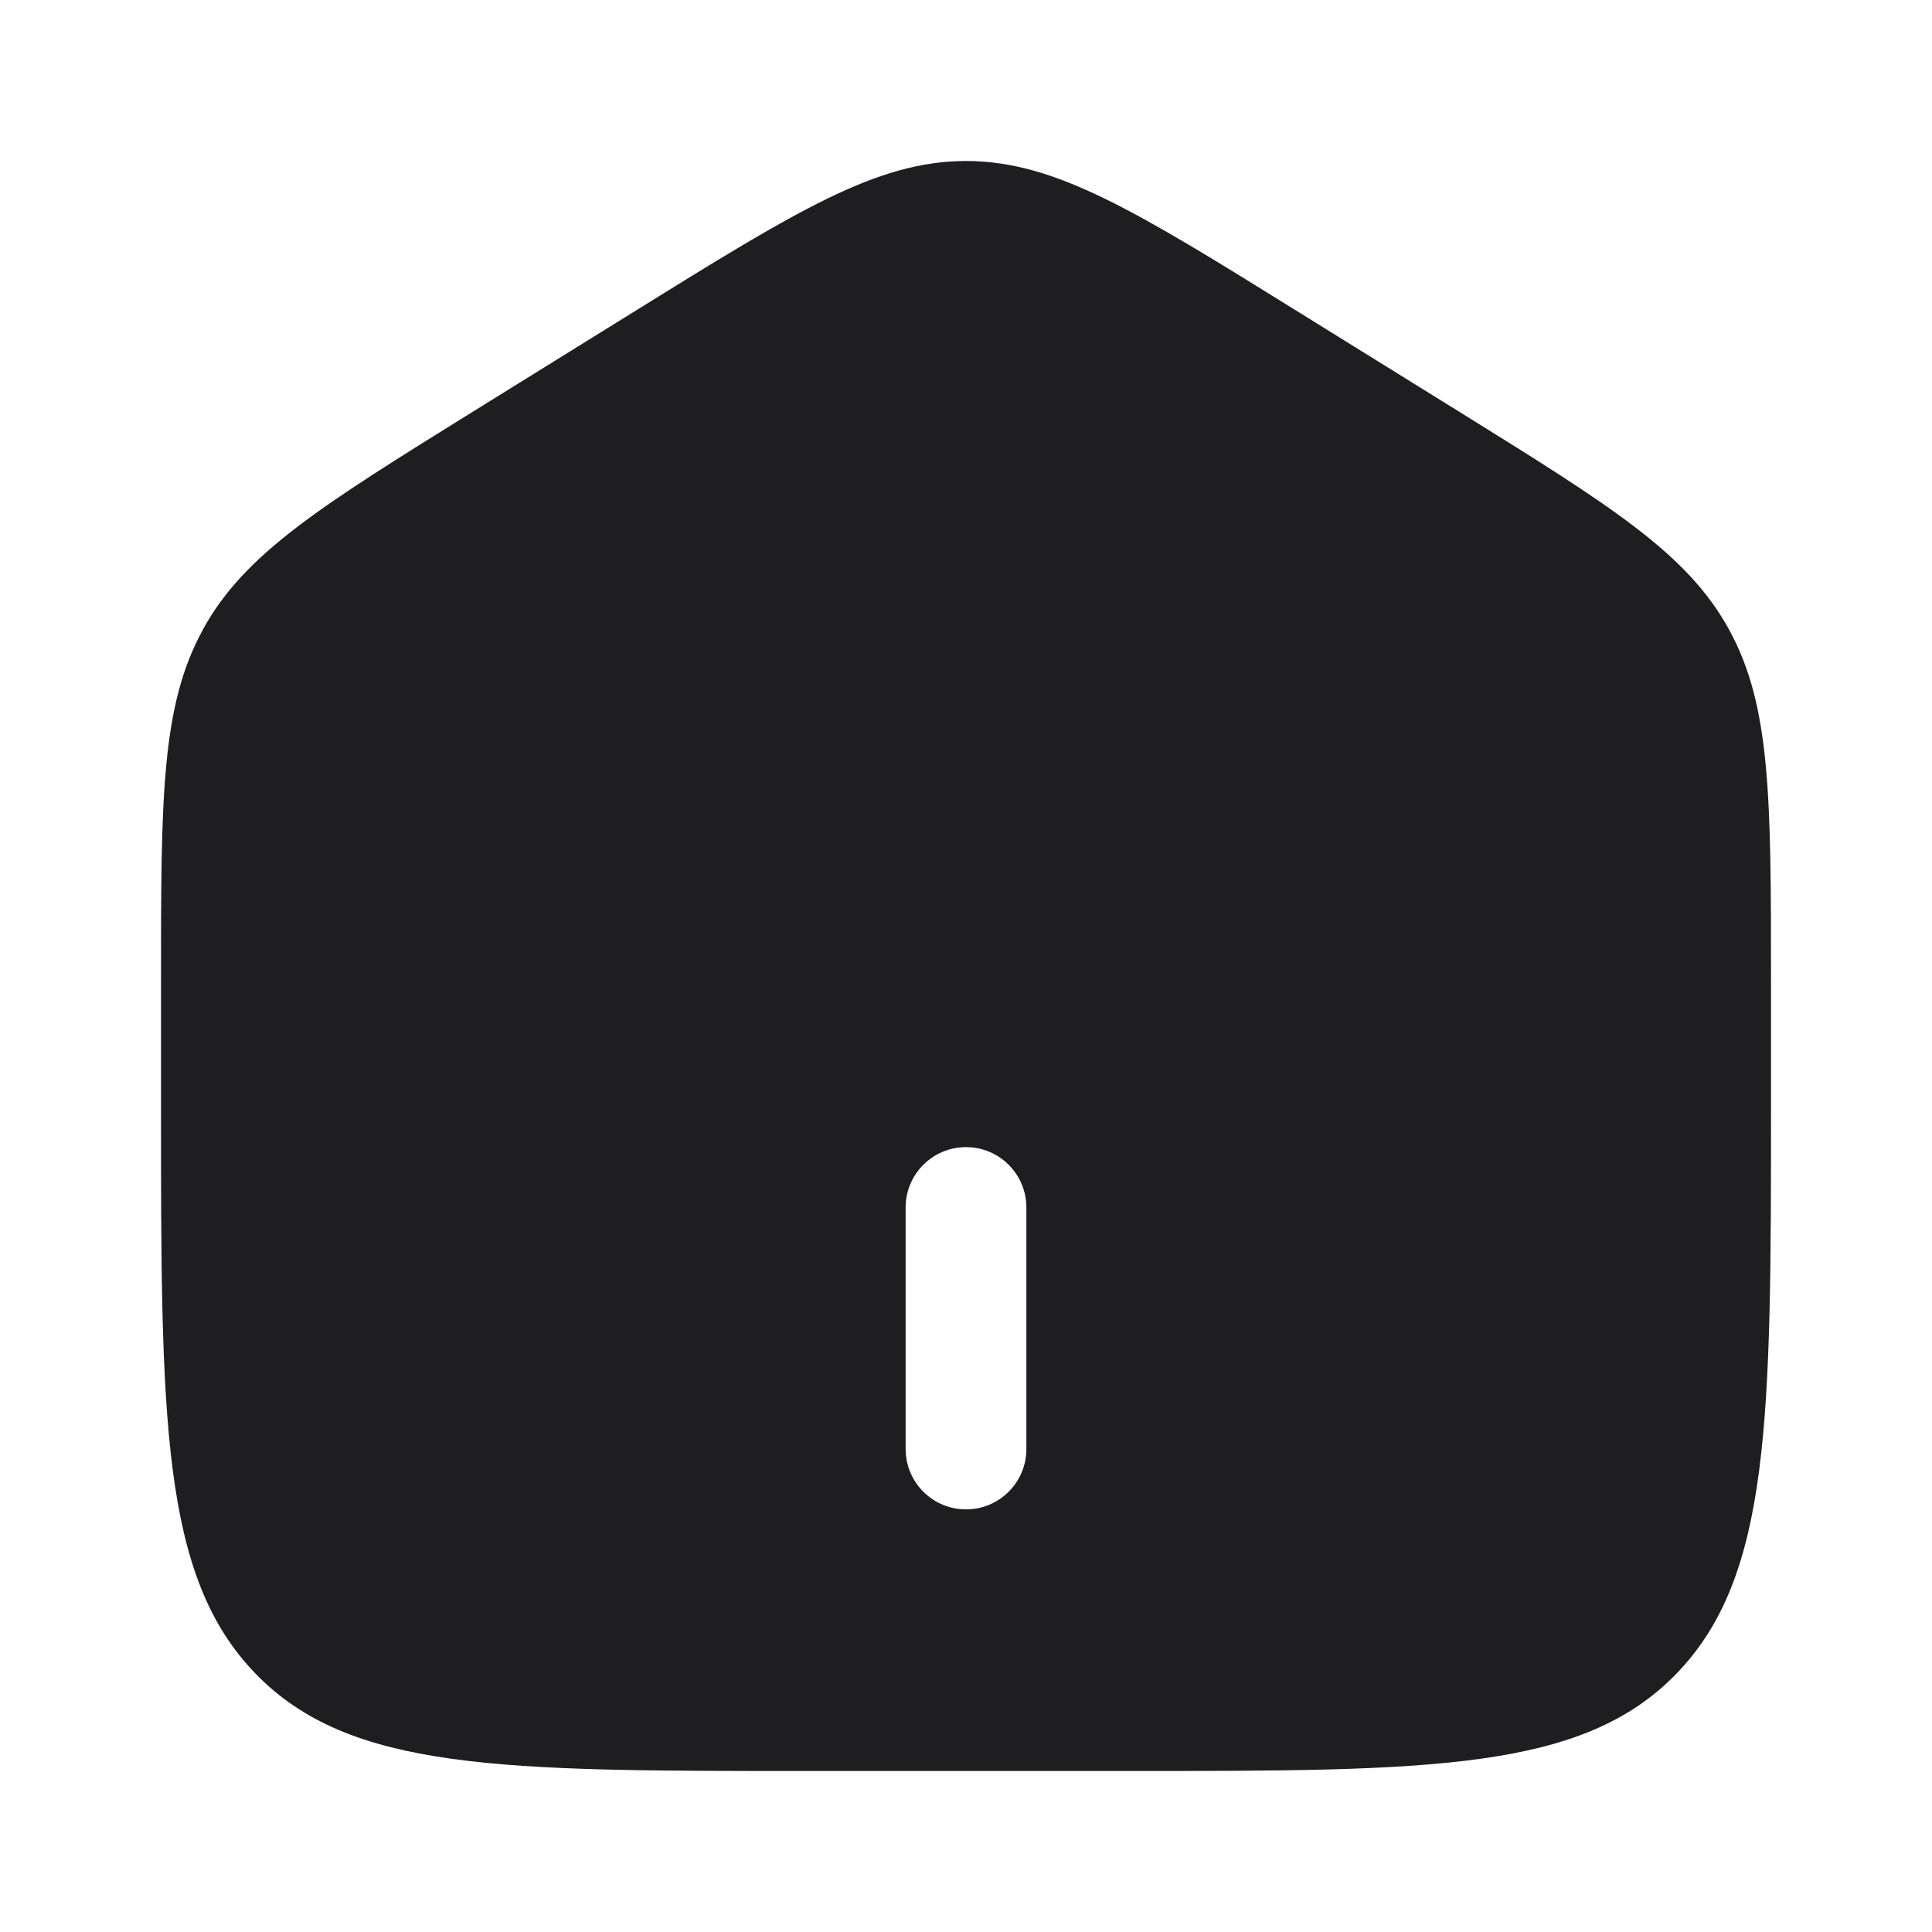
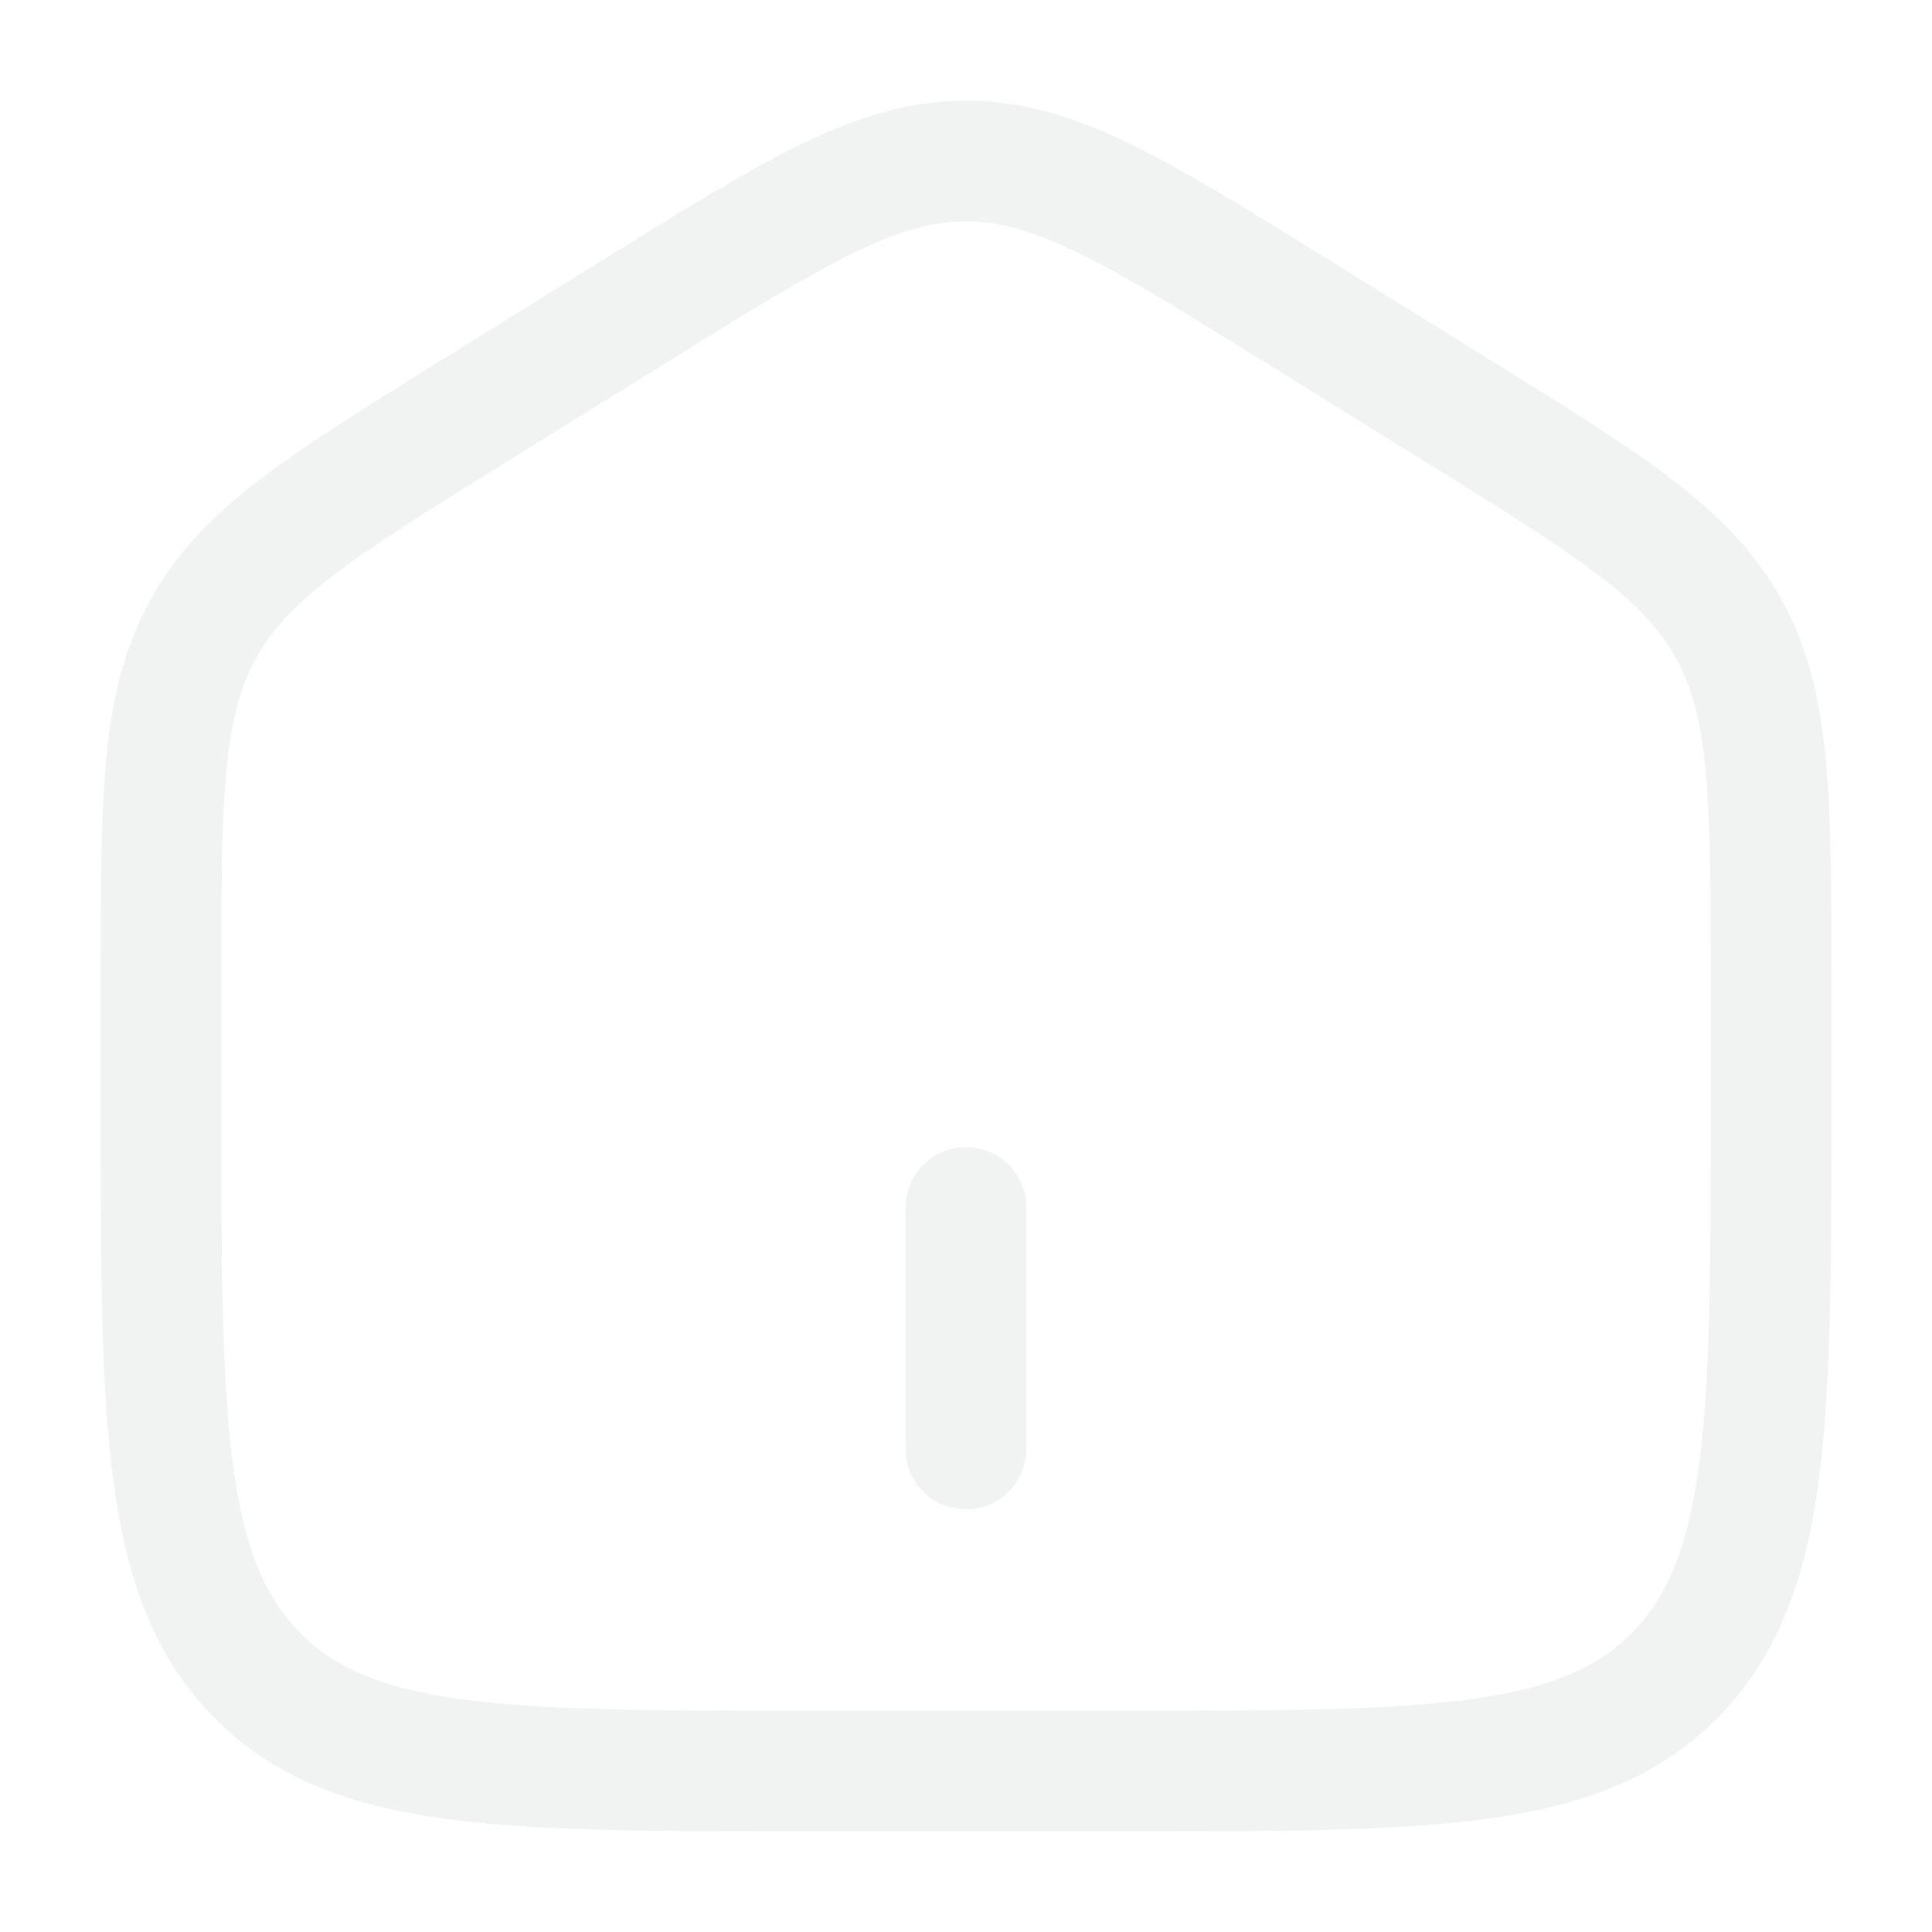
<svg xmlns="http://www.w3.org/2000/svg" width="24" height="24" viewBox="0 0 24 24">
-   <path fill="#1e1e21" fill-rule="evenodd" d="M2.52 7.823C2 8.77 2 9.915 2 12.203v1.522c0 3.9 0 5.851 1.172 7.063S6.229 22 10 22h4c3.771 0 5.657 0 6.828-1.212S22 17.626 22 13.725v-1.521c0-2.289 0-3.433-.52-4.381c-.518-.949-1.467-1.537-3.364-2.715l-2-1.241C14.111 2.622 13.108 2 12 2s-2.11.622-4.116 1.867l-2 1.241C3.987 6.286 3.038 6.874 2.519 7.823M11.25 18a.75.75 0 0 0 1.5 0v-3a.75.75 0 0 0-1.5 0z" clip-rule="evenodd" />
+   <g fill="none" stroke="#f1f3f3" stroke-width="1.5">
+     <path d="M2 12.204c0-2.289 0-3.433.52-4.381c.518-.949 1.467-1.537 3.364-2.715l2-1.241C9.889 2.622 10.892 2 12 2s2.11.622 4.116 1.867l2 1.241c1.897 1.178 2.846 1.766 3.365 2.715S22 9.915 22 12.203v1.522c0 3.9 0 5.851-1.172 7.063S17.771 22 14 22h-4c-3.771 0-5.657 0-6.828-1.212S2 17.626 2 13.725z" />
+     <path stroke-linecap="round" d="M12 15v3" />
+   </g>
</svg>
